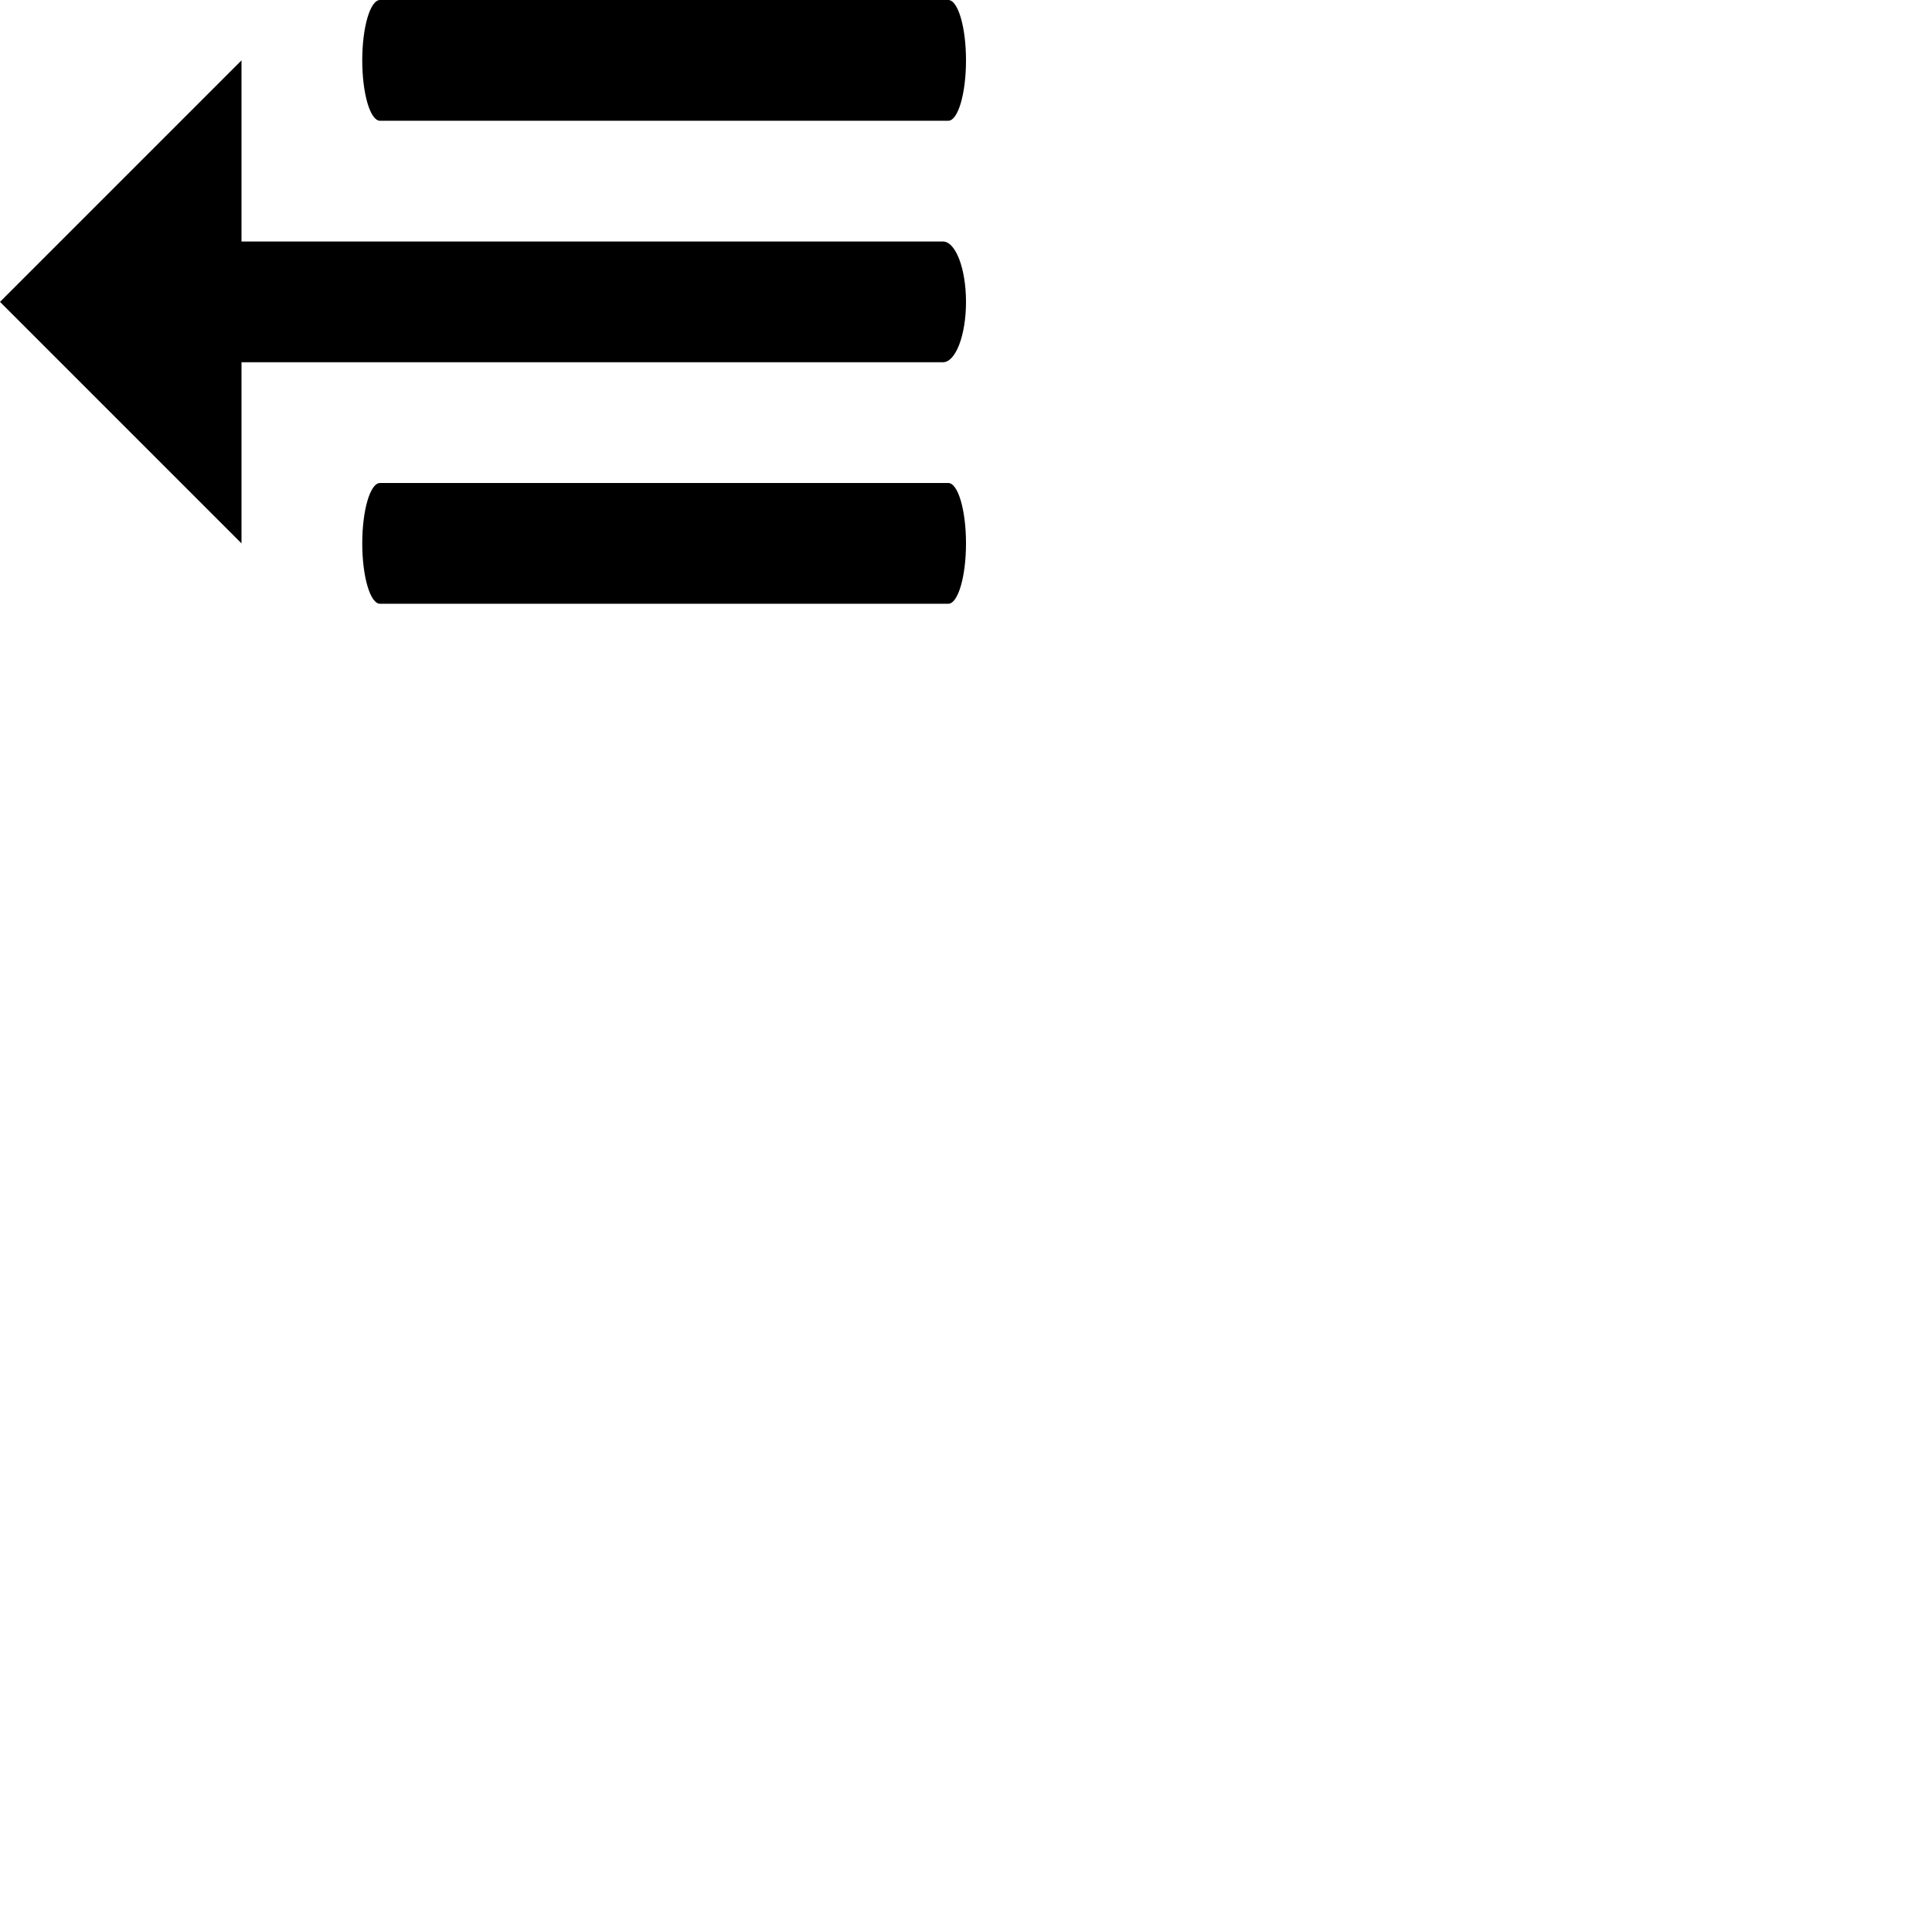
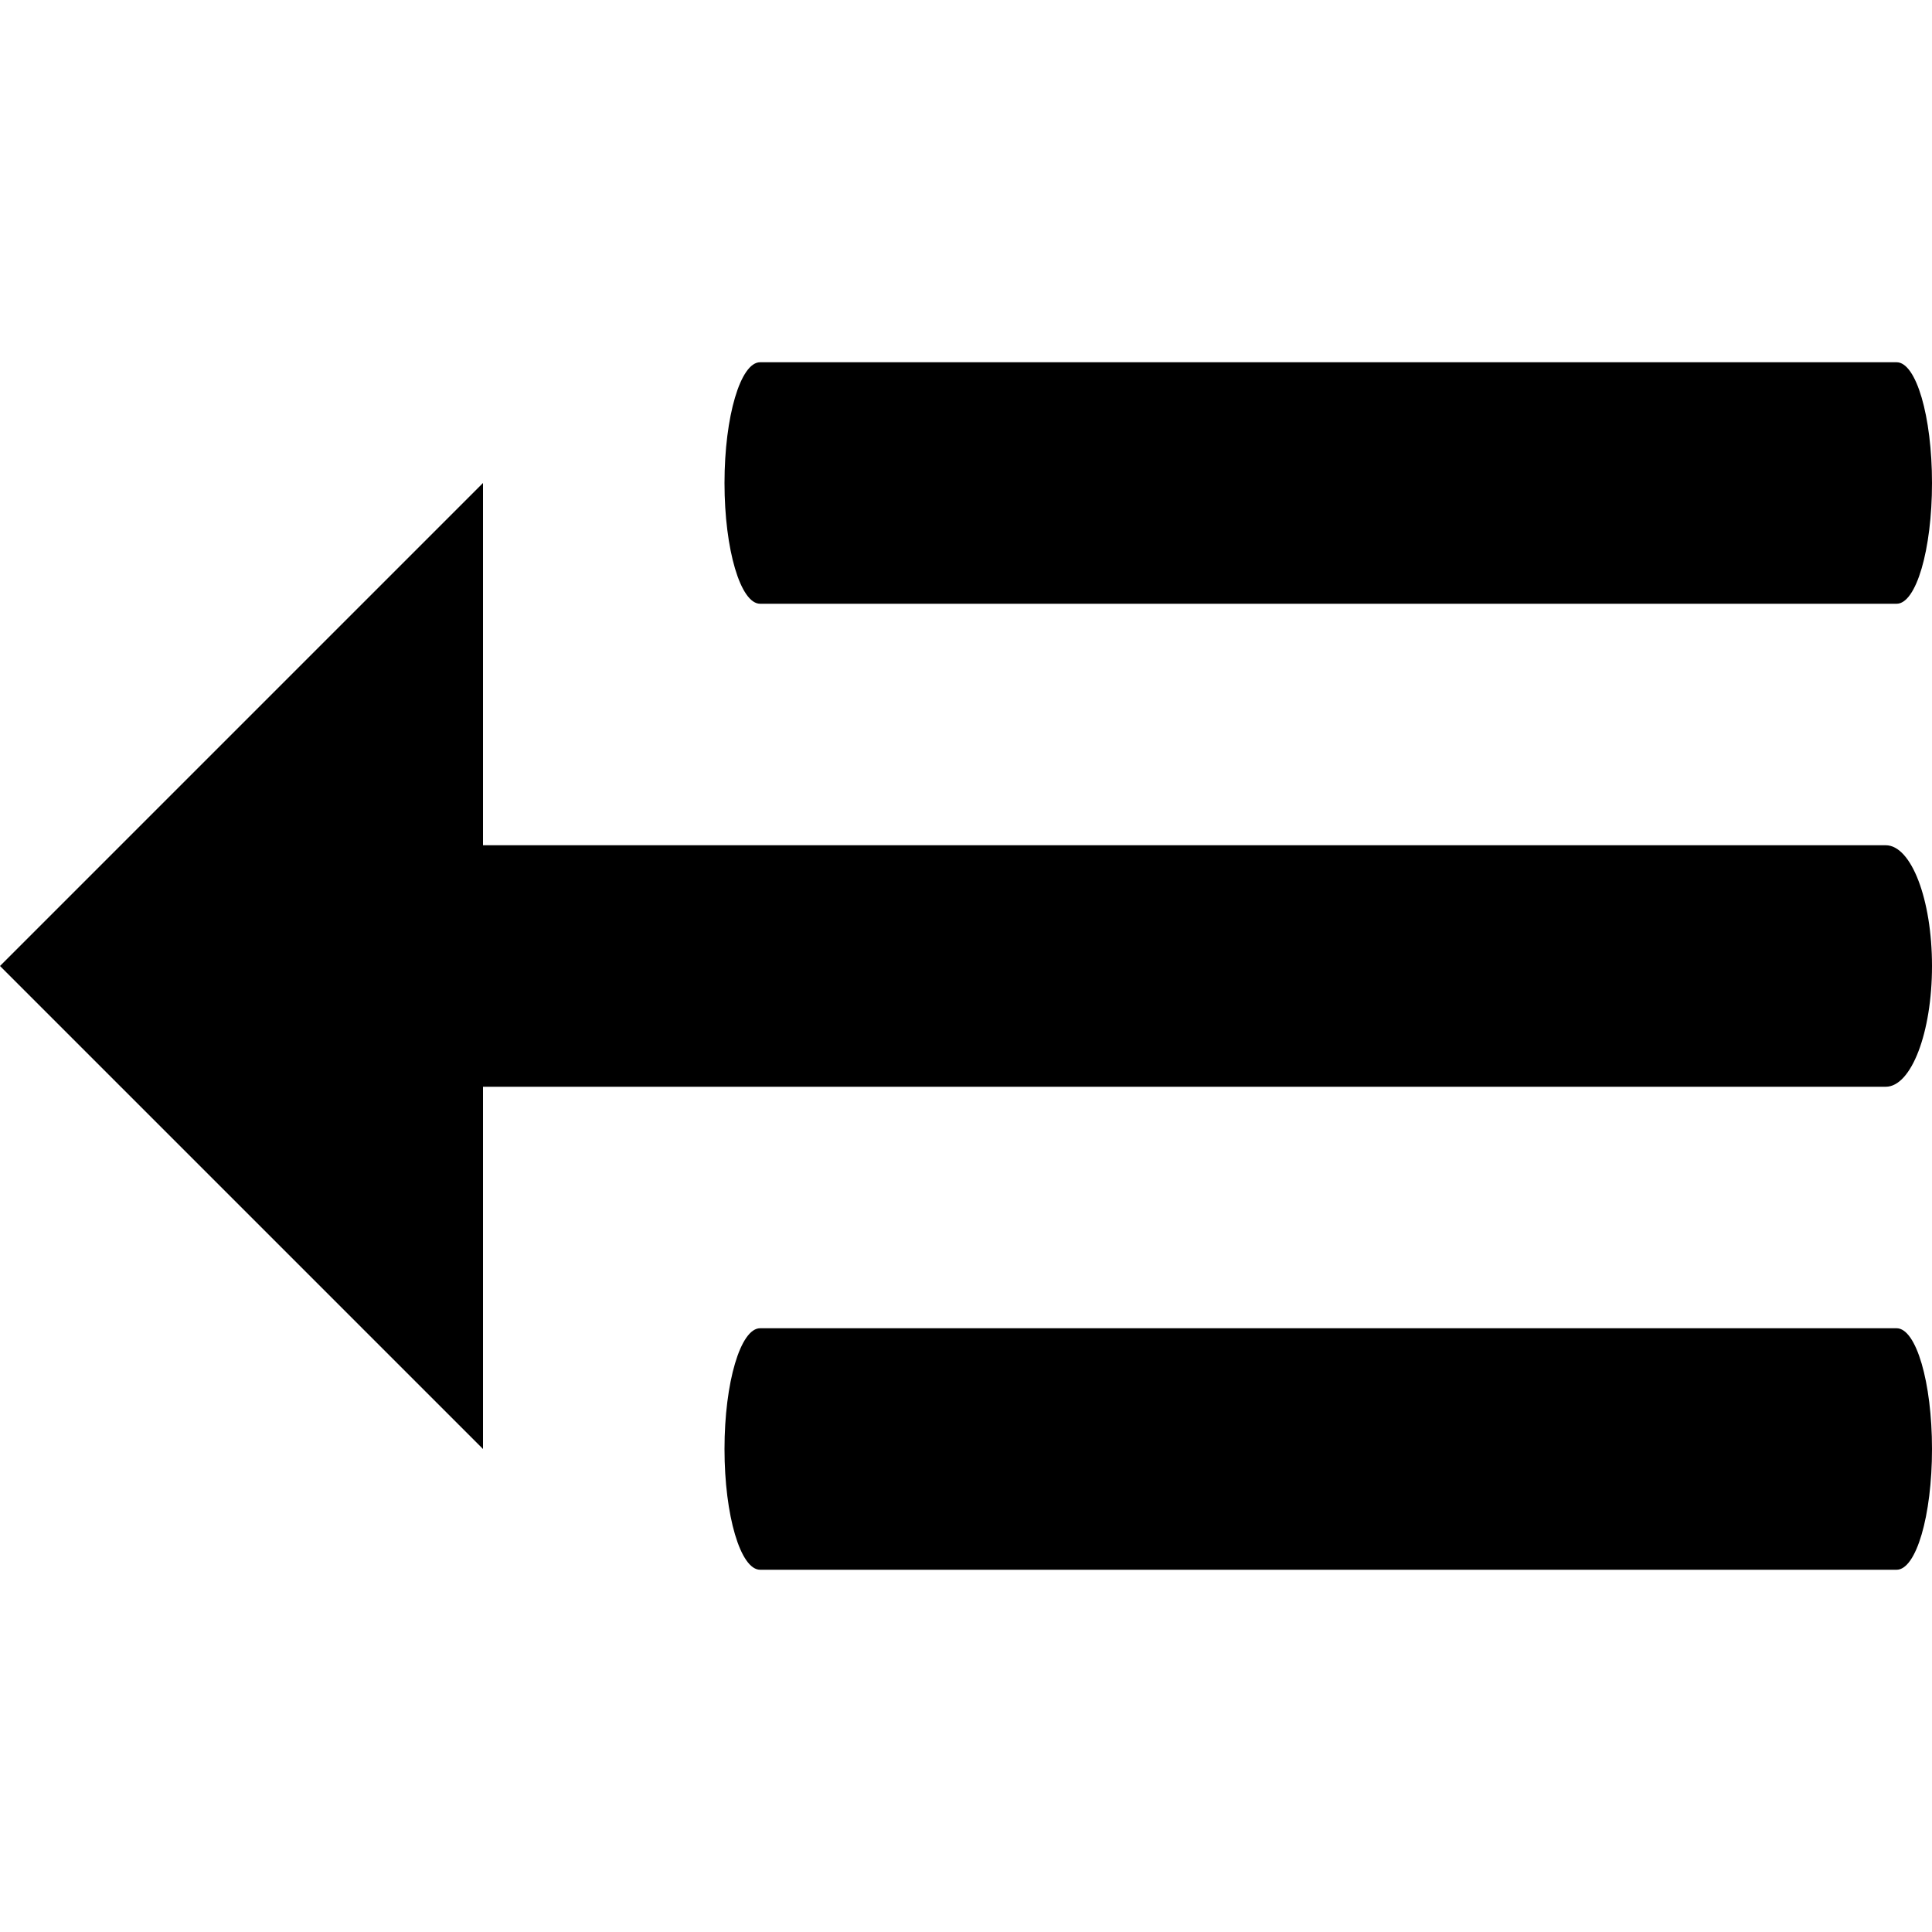
- <svg xmlns="http://www.w3.org/2000/svg" xmlns:xlink="http://www.w3.org/1999/xlink" width="32px" height="32px" viewBox="0 0 32 32">
+ <svg xmlns="http://www.w3.org/2000/svg" xmlns:xlink="http://www.w3.org/1999/xlink" width="32pt" height="32pt" viewBox="0 0 32 32">
  <defs>
-     <path id="a" d="M4 7h11.618c.21 0 .382.448.382 1s-.171 1-.382 1H4v3L0 8l4-4v3zm2.294 6C6.132 13 6 12.552 6 12s.132-1 .294-1h9.412c.162 0 .294.448.294 1s-.132 1-.294 1H6.294zm0-8C6.132 5 6 4.552 6 4s.132-1 .294-1h9.412c.162 0 .294.448.294 1s-.132 1-.294 1H6.294z" />
+     <path id="a" d="M 8 14 L 31.234 14 C 31.656 14 32 14.895 32 16 C 32 17.105 31.656 18 31.234 18 L 8 18 L 8 24 L 0 16 L 8 8 Z M 12.59 26 C 12.266 26 12 25.105 12 24 C 12 22.895 12.266 22 12.59 22 L 31.414 22 C 31.738 22 32 22.895 32 24 C 32 25.105 31.738 26 31.414 26 L 12.586 26 Z M 12.59 10 C 12.266 10 12 9.105 12 8 C 12 6.895 12.266 6 12.59 6 L 31.414 6 C 31.738 6 32 6.895 32 8 C 32 9.105 31.738 10 31.414 10 L 12.586 10 Z M 12.59 10 " />
  </defs>
-   <use fill="#000" fill-rule="nonzero" transform="translate(0 -3)" xlink:href="#a" />
+   <use fill="#000" fill-rule="nonzero" xlink:href="#a" />
</svg>
